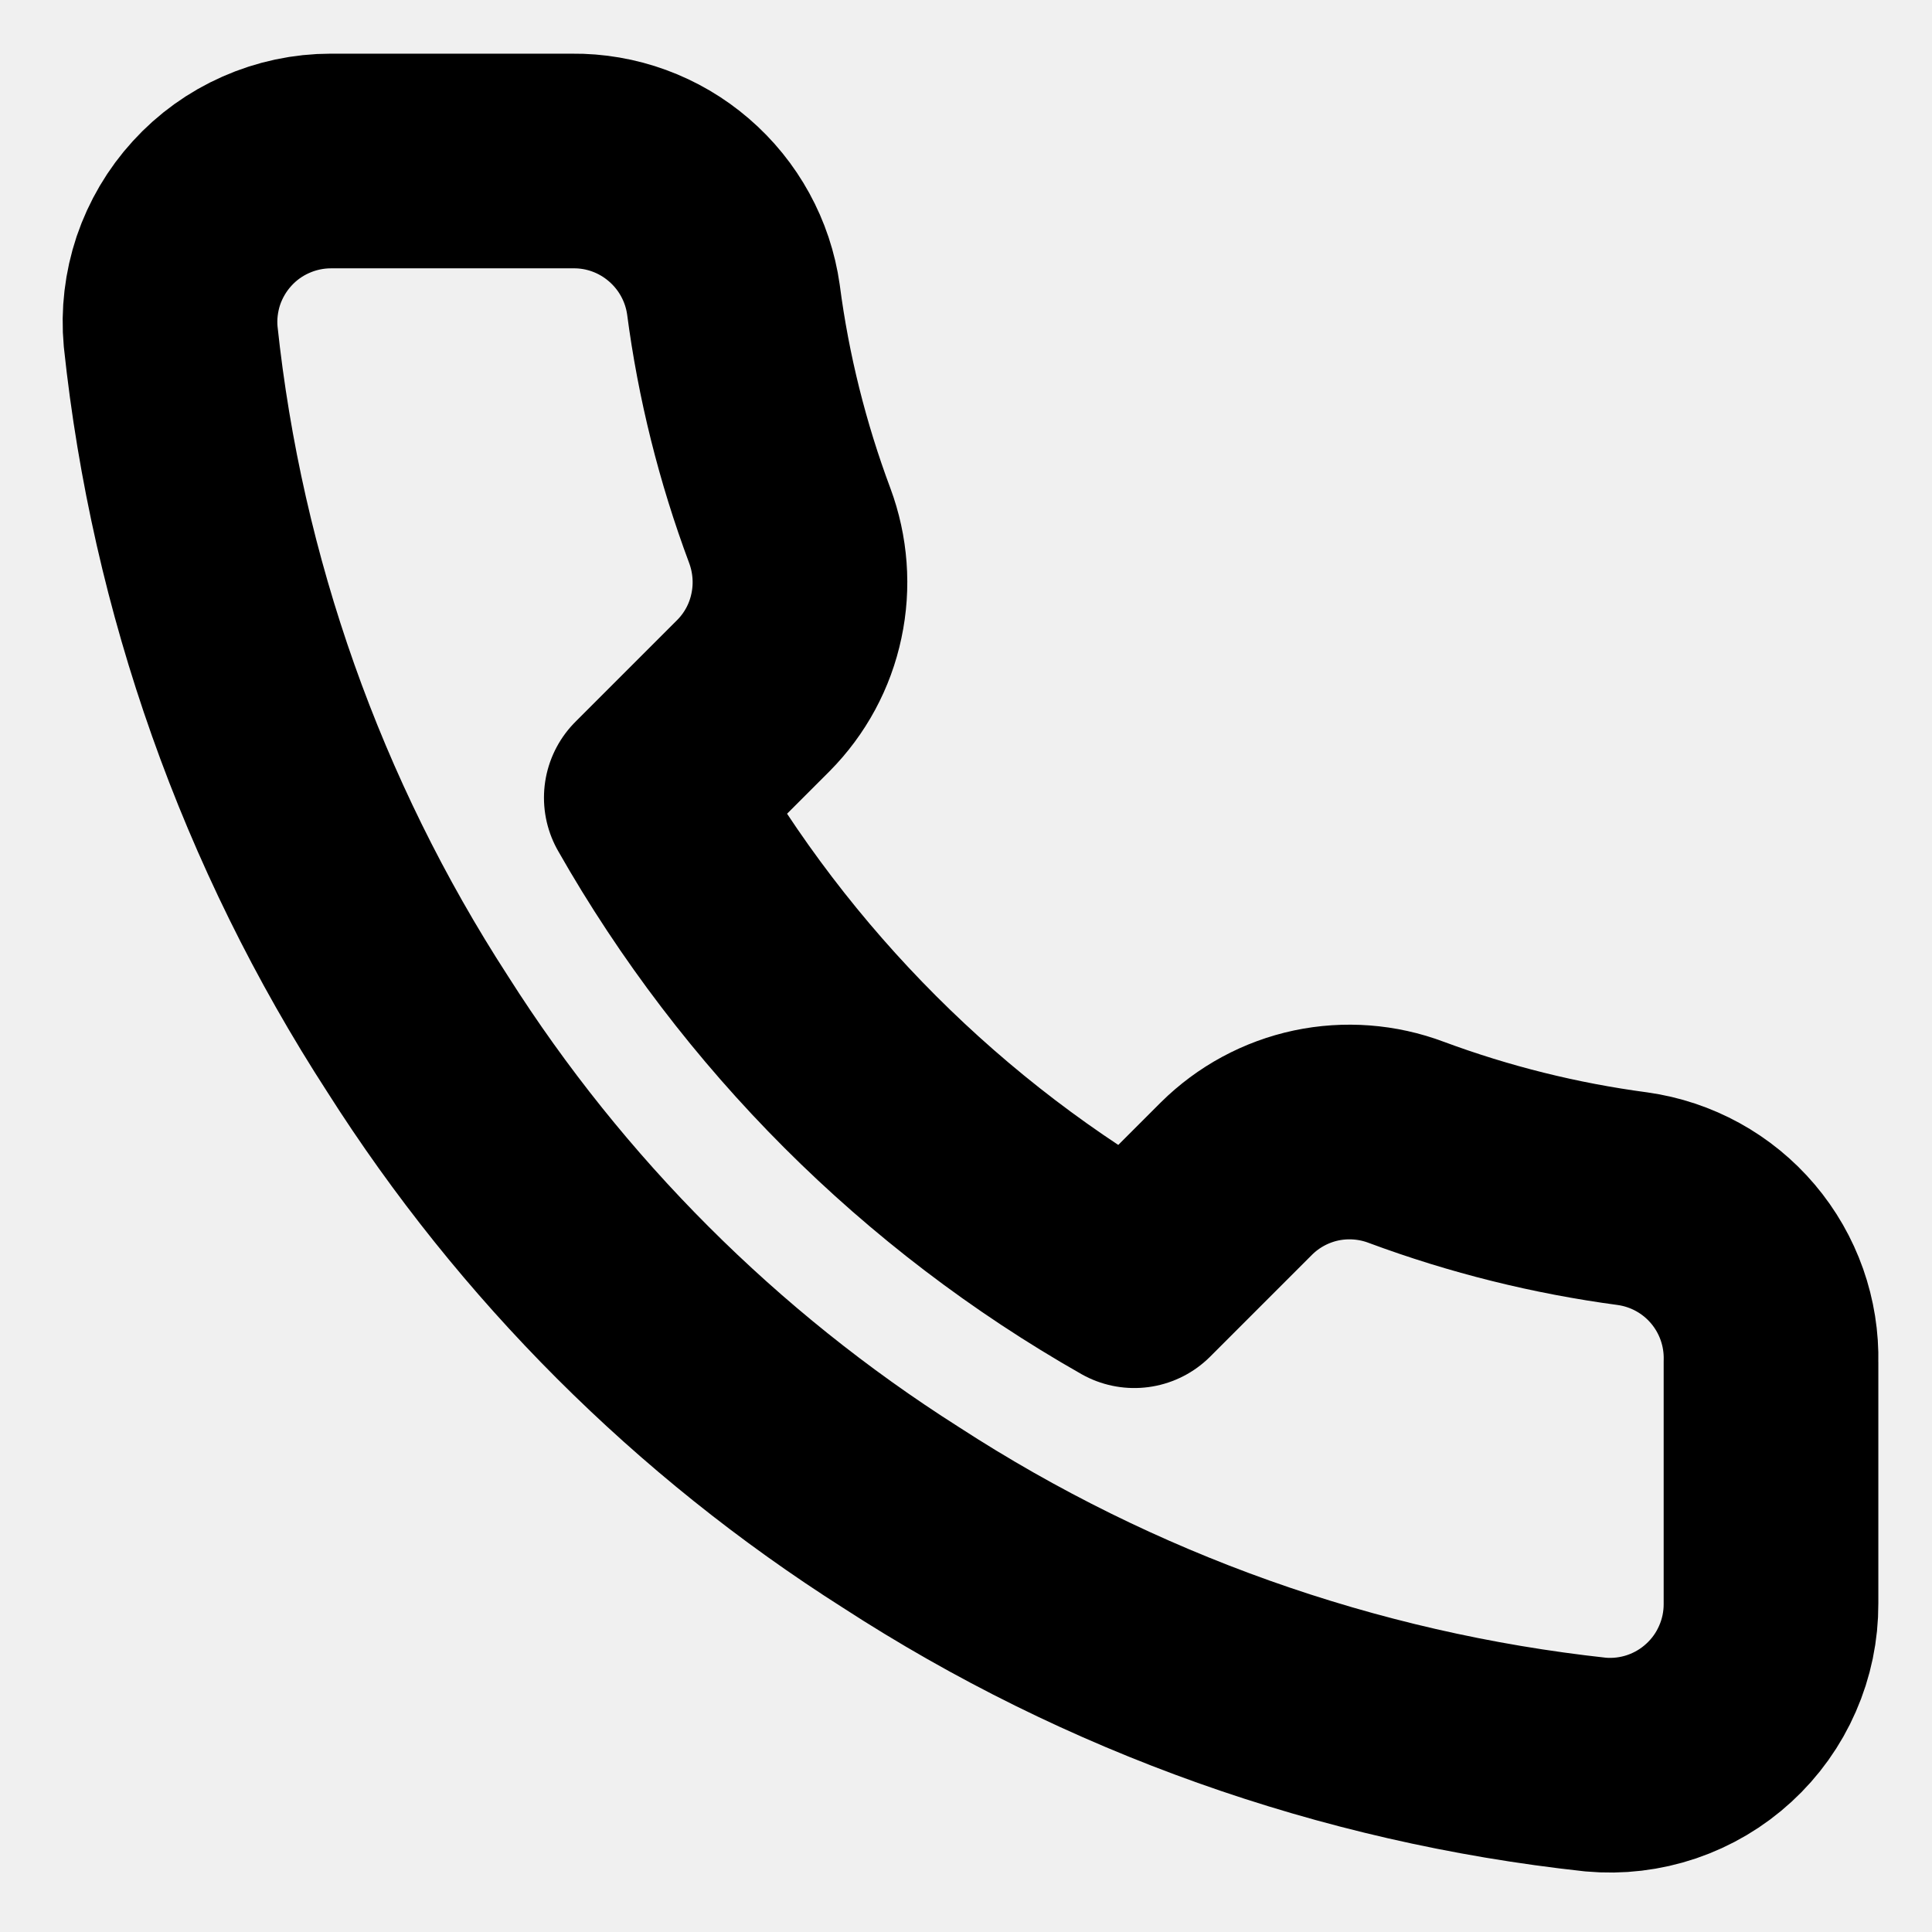
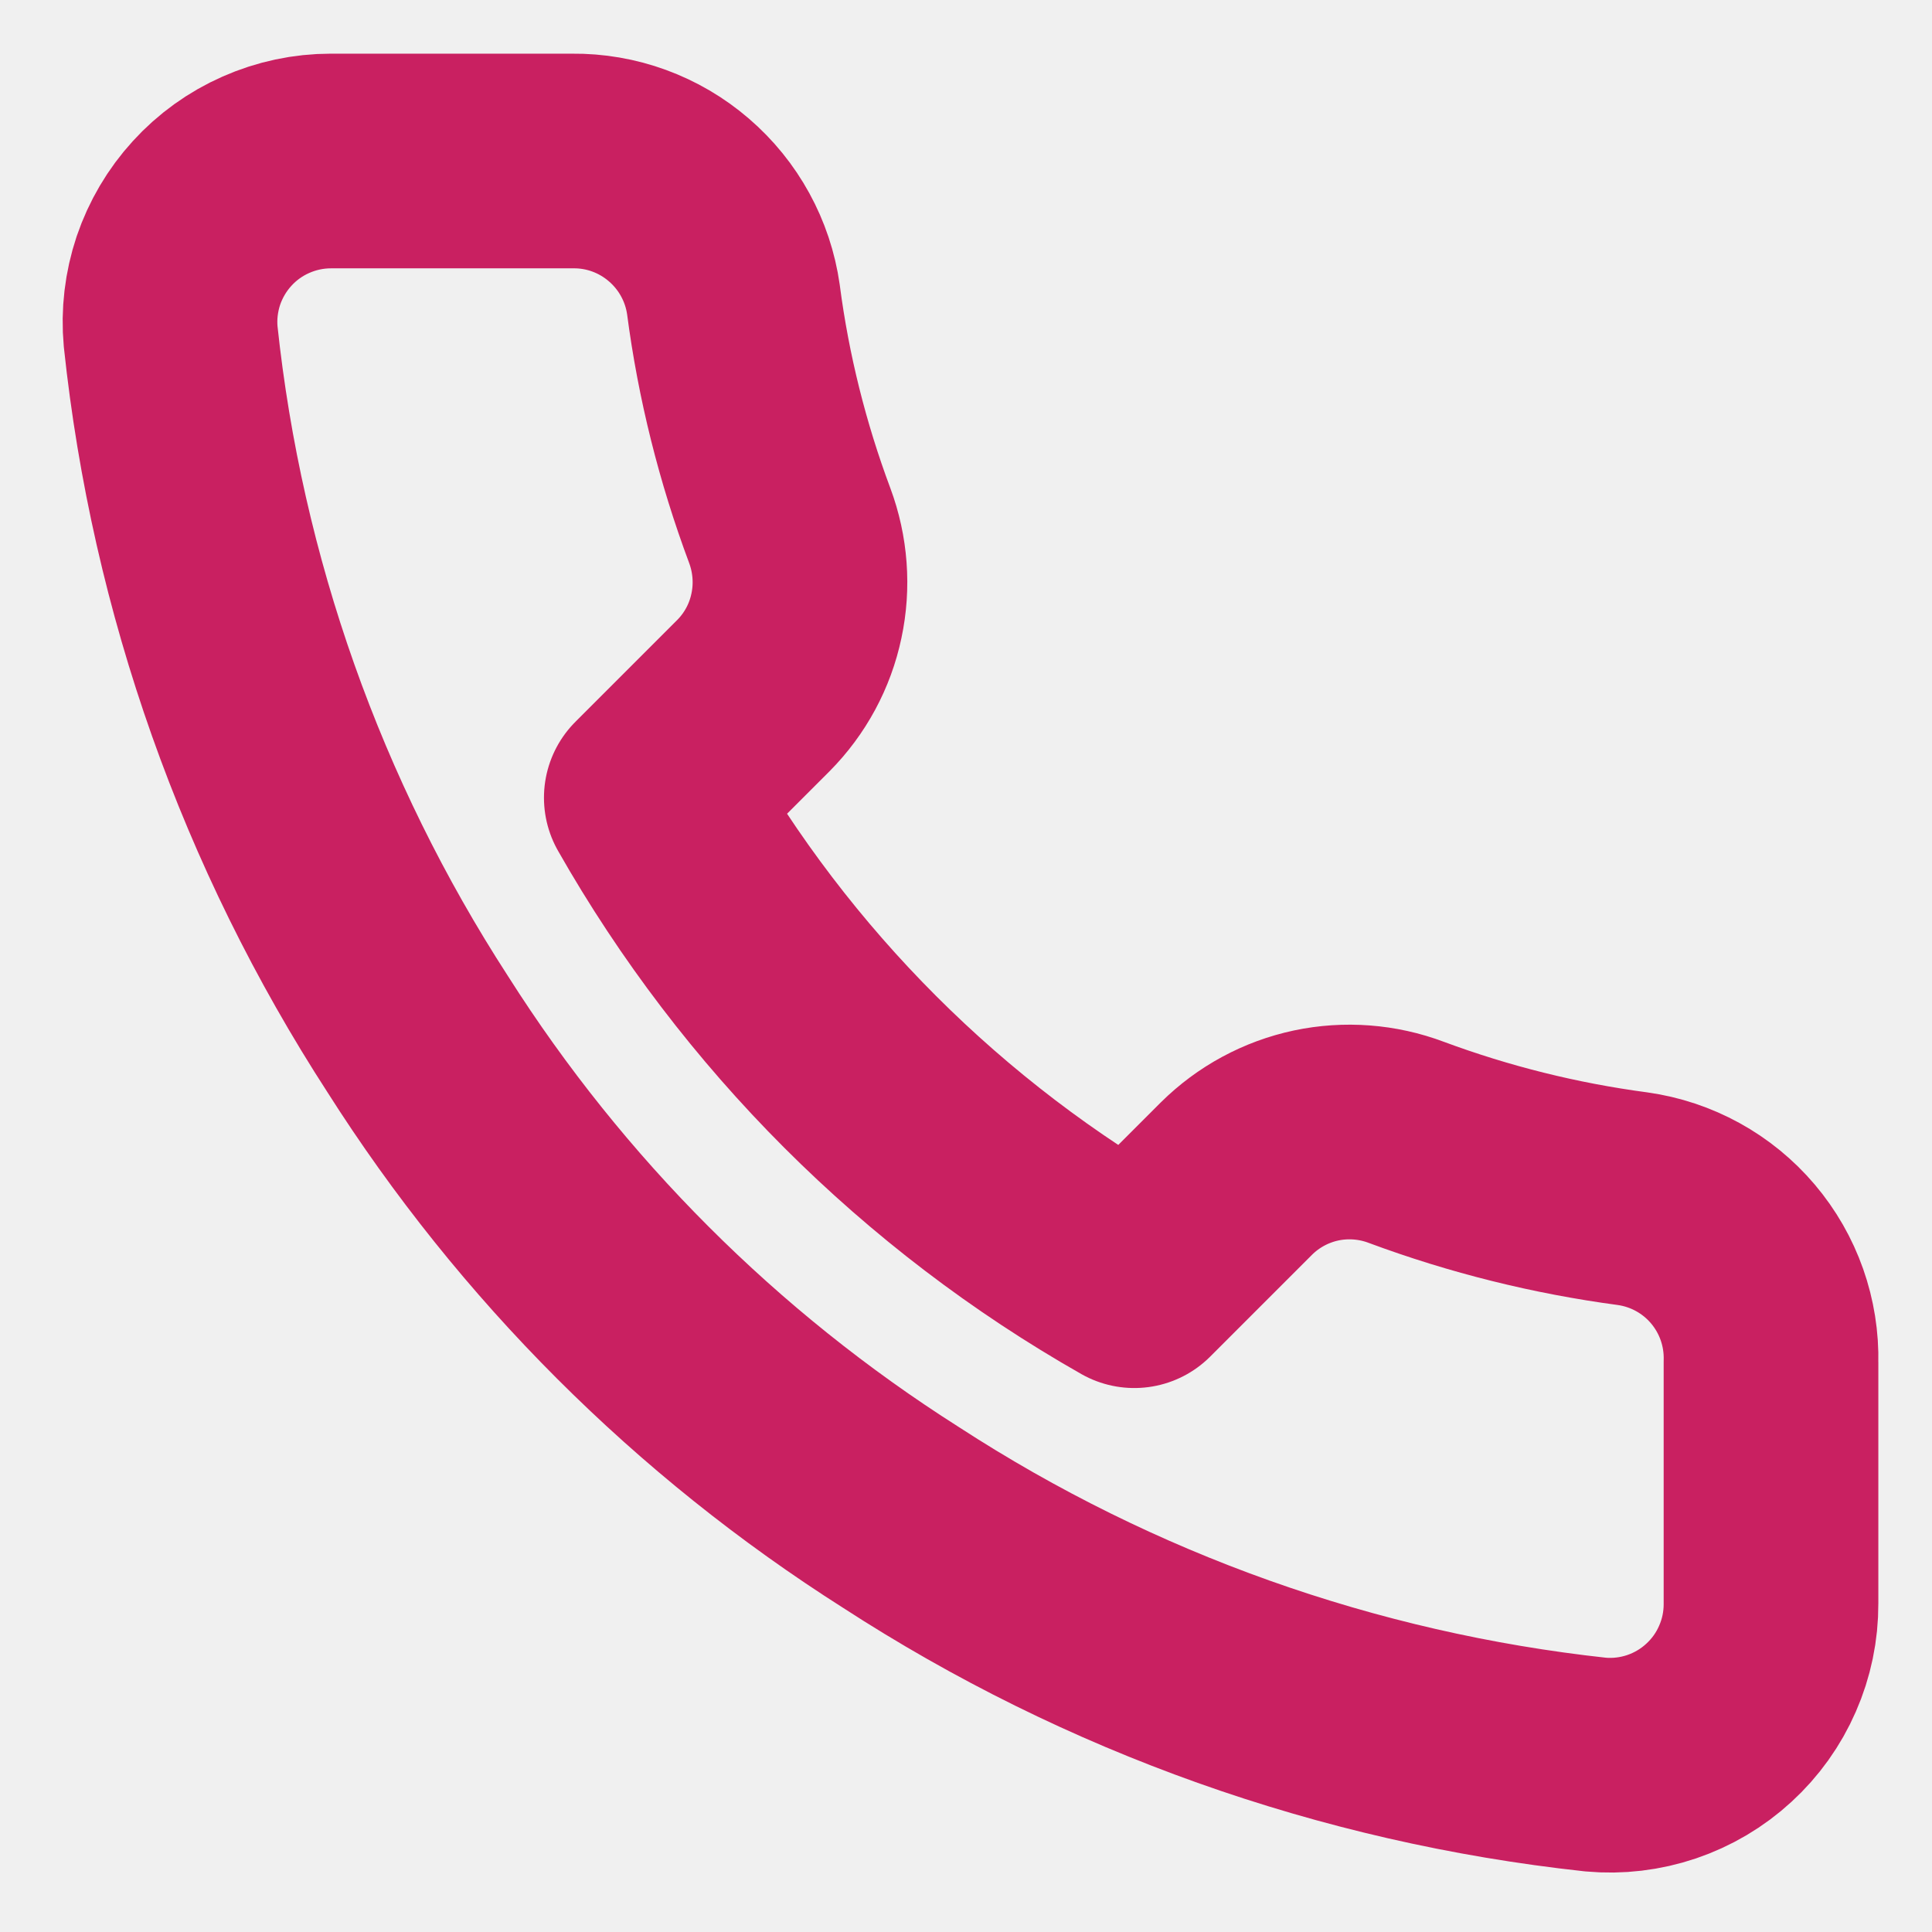
<svg xmlns="http://www.w3.org/2000/svg" width="18" height="18" viewBox="0 0 18 18" fill="none">
  <g clip-path="url(#clip0_11_133)">
-     <path d="M16.5 12.69V14.94C16.501 15.149 16.458 15.356 16.374 15.547C16.291 15.738 16.168 15.91 16.014 16.051C15.86 16.193 15.678 16.3 15.481 16.367C15.283 16.434 15.073 16.459 14.865 16.44C12.557 16.189 10.34 15.401 8.393 14.137C6.58 12.986 5.044 11.45 3.893 9.637C2.625 7.681 1.836 5.453 1.59 3.135C1.571 2.928 1.596 2.719 1.662 2.521C1.729 2.324 1.836 2.142 1.976 1.989C2.116 1.835 2.287 1.712 2.478 1.628C2.668 1.544 2.874 1.5 3.083 1.5H5.333C5.696 1.496 6.049 1.625 6.325 1.863C6.601 2.1 6.782 2.43 6.833 2.79C6.927 3.51 7.104 4.217 7.358 4.897C7.458 5.166 7.48 5.458 7.42 5.738C7.361 6.019 7.222 6.276 7.02 6.48L6.068 7.432C7.135 9.31 8.69 10.865 10.568 11.932L11.52 10.98C11.724 10.778 11.981 10.639 12.262 10.579C12.542 10.52 12.834 10.542 13.102 10.643C13.783 10.896 14.49 11.072 15.21 11.168C15.574 11.219 15.907 11.402 16.145 11.683C16.383 11.964 16.509 12.322 16.5 12.69Z" stroke="black" stroke-width="2" stroke-linecap="round" stroke-linejoin="round" />
+     <path d="M16.5 12.69V14.94C16.501 15.149 16.458 15.356 16.374 15.547C16.291 15.738 16.168 15.91 16.014 16.051C15.86 16.193 15.678 16.3 15.481 16.367C15.283 16.434 15.073 16.459 14.865 16.44C12.557 16.189 10.34 15.401 8.393 14.137C6.58 12.986 5.044 11.45 3.893 9.637C2.625 7.681 1.836 5.453 1.59 3.135C1.571 2.928 1.596 2.719 1.662 2.521C1.729 2.324 1.836 2.142 1.976 1.989C2.116 1.835 2.287 1.712 2.478 1.628C2.668 1.544 2.874 1.5 3.083 1.5H5.333C5.696 1.496 6.049 1.625 6.325 1.863C6.601 2.1 6.782 2.43 6.833 2.79C6.927 3.51 7.104 4.217 7.358 4.897C7.458 5.166 7.48 5.458 7.42 5.738C7.361 6.019 7.222 6.276 7.02 6.48L6.068 7.432C7.135 9.31 8.69 10.865 10.568 11.932L11.52 10.98C11.724 10.778 11.981 10.639 12.262 10.579C12.542 10.52 12.834 10.542 13.102 10.643C13.783 10.896 14.49 11.072 15.21 11.168C15.574 11.219 15.907 11.402 16.145 11.683C16.383 11.964 16.509 12.322 16.5 12.69Z" stroke="#C92061" stroke-width="2" stroke-linecap="round" stroke-linejoin="round" />
  </g>
  <defs>
    <clipPath id="clip0_11_133">
      <rect width="18" height="18" fill="white" />
    </clipPath>
  </defs>
</svg>
